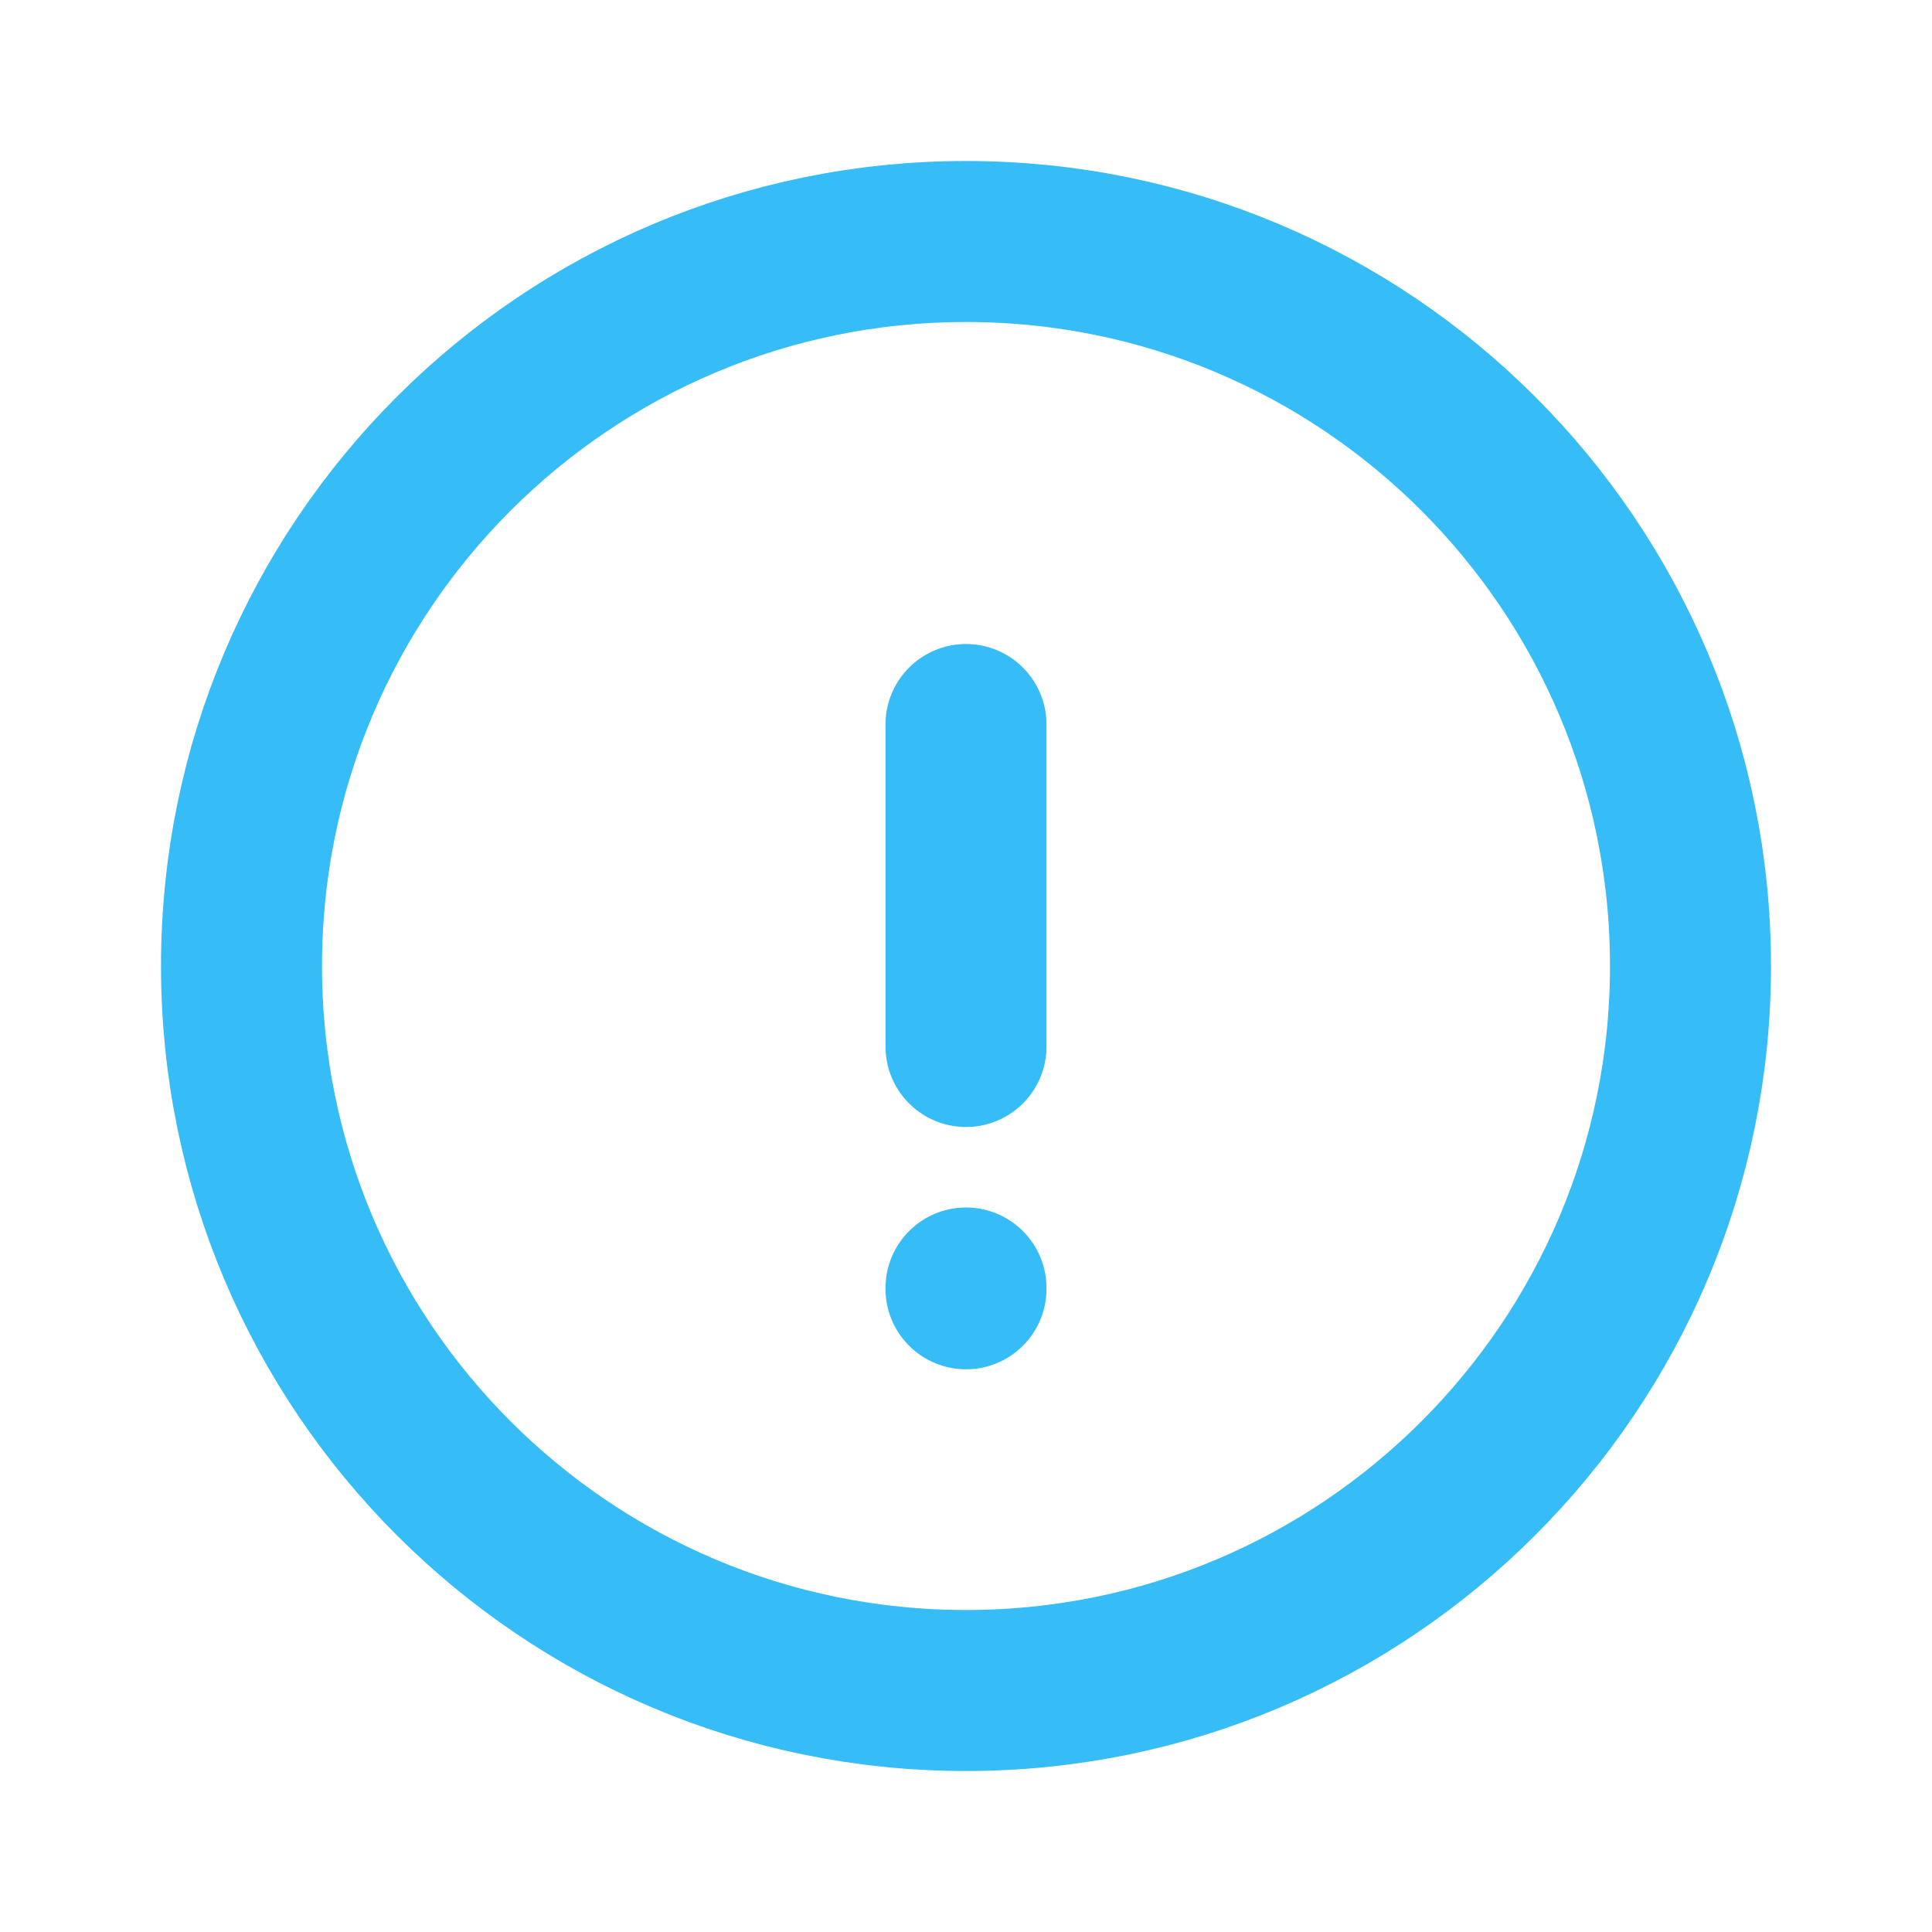
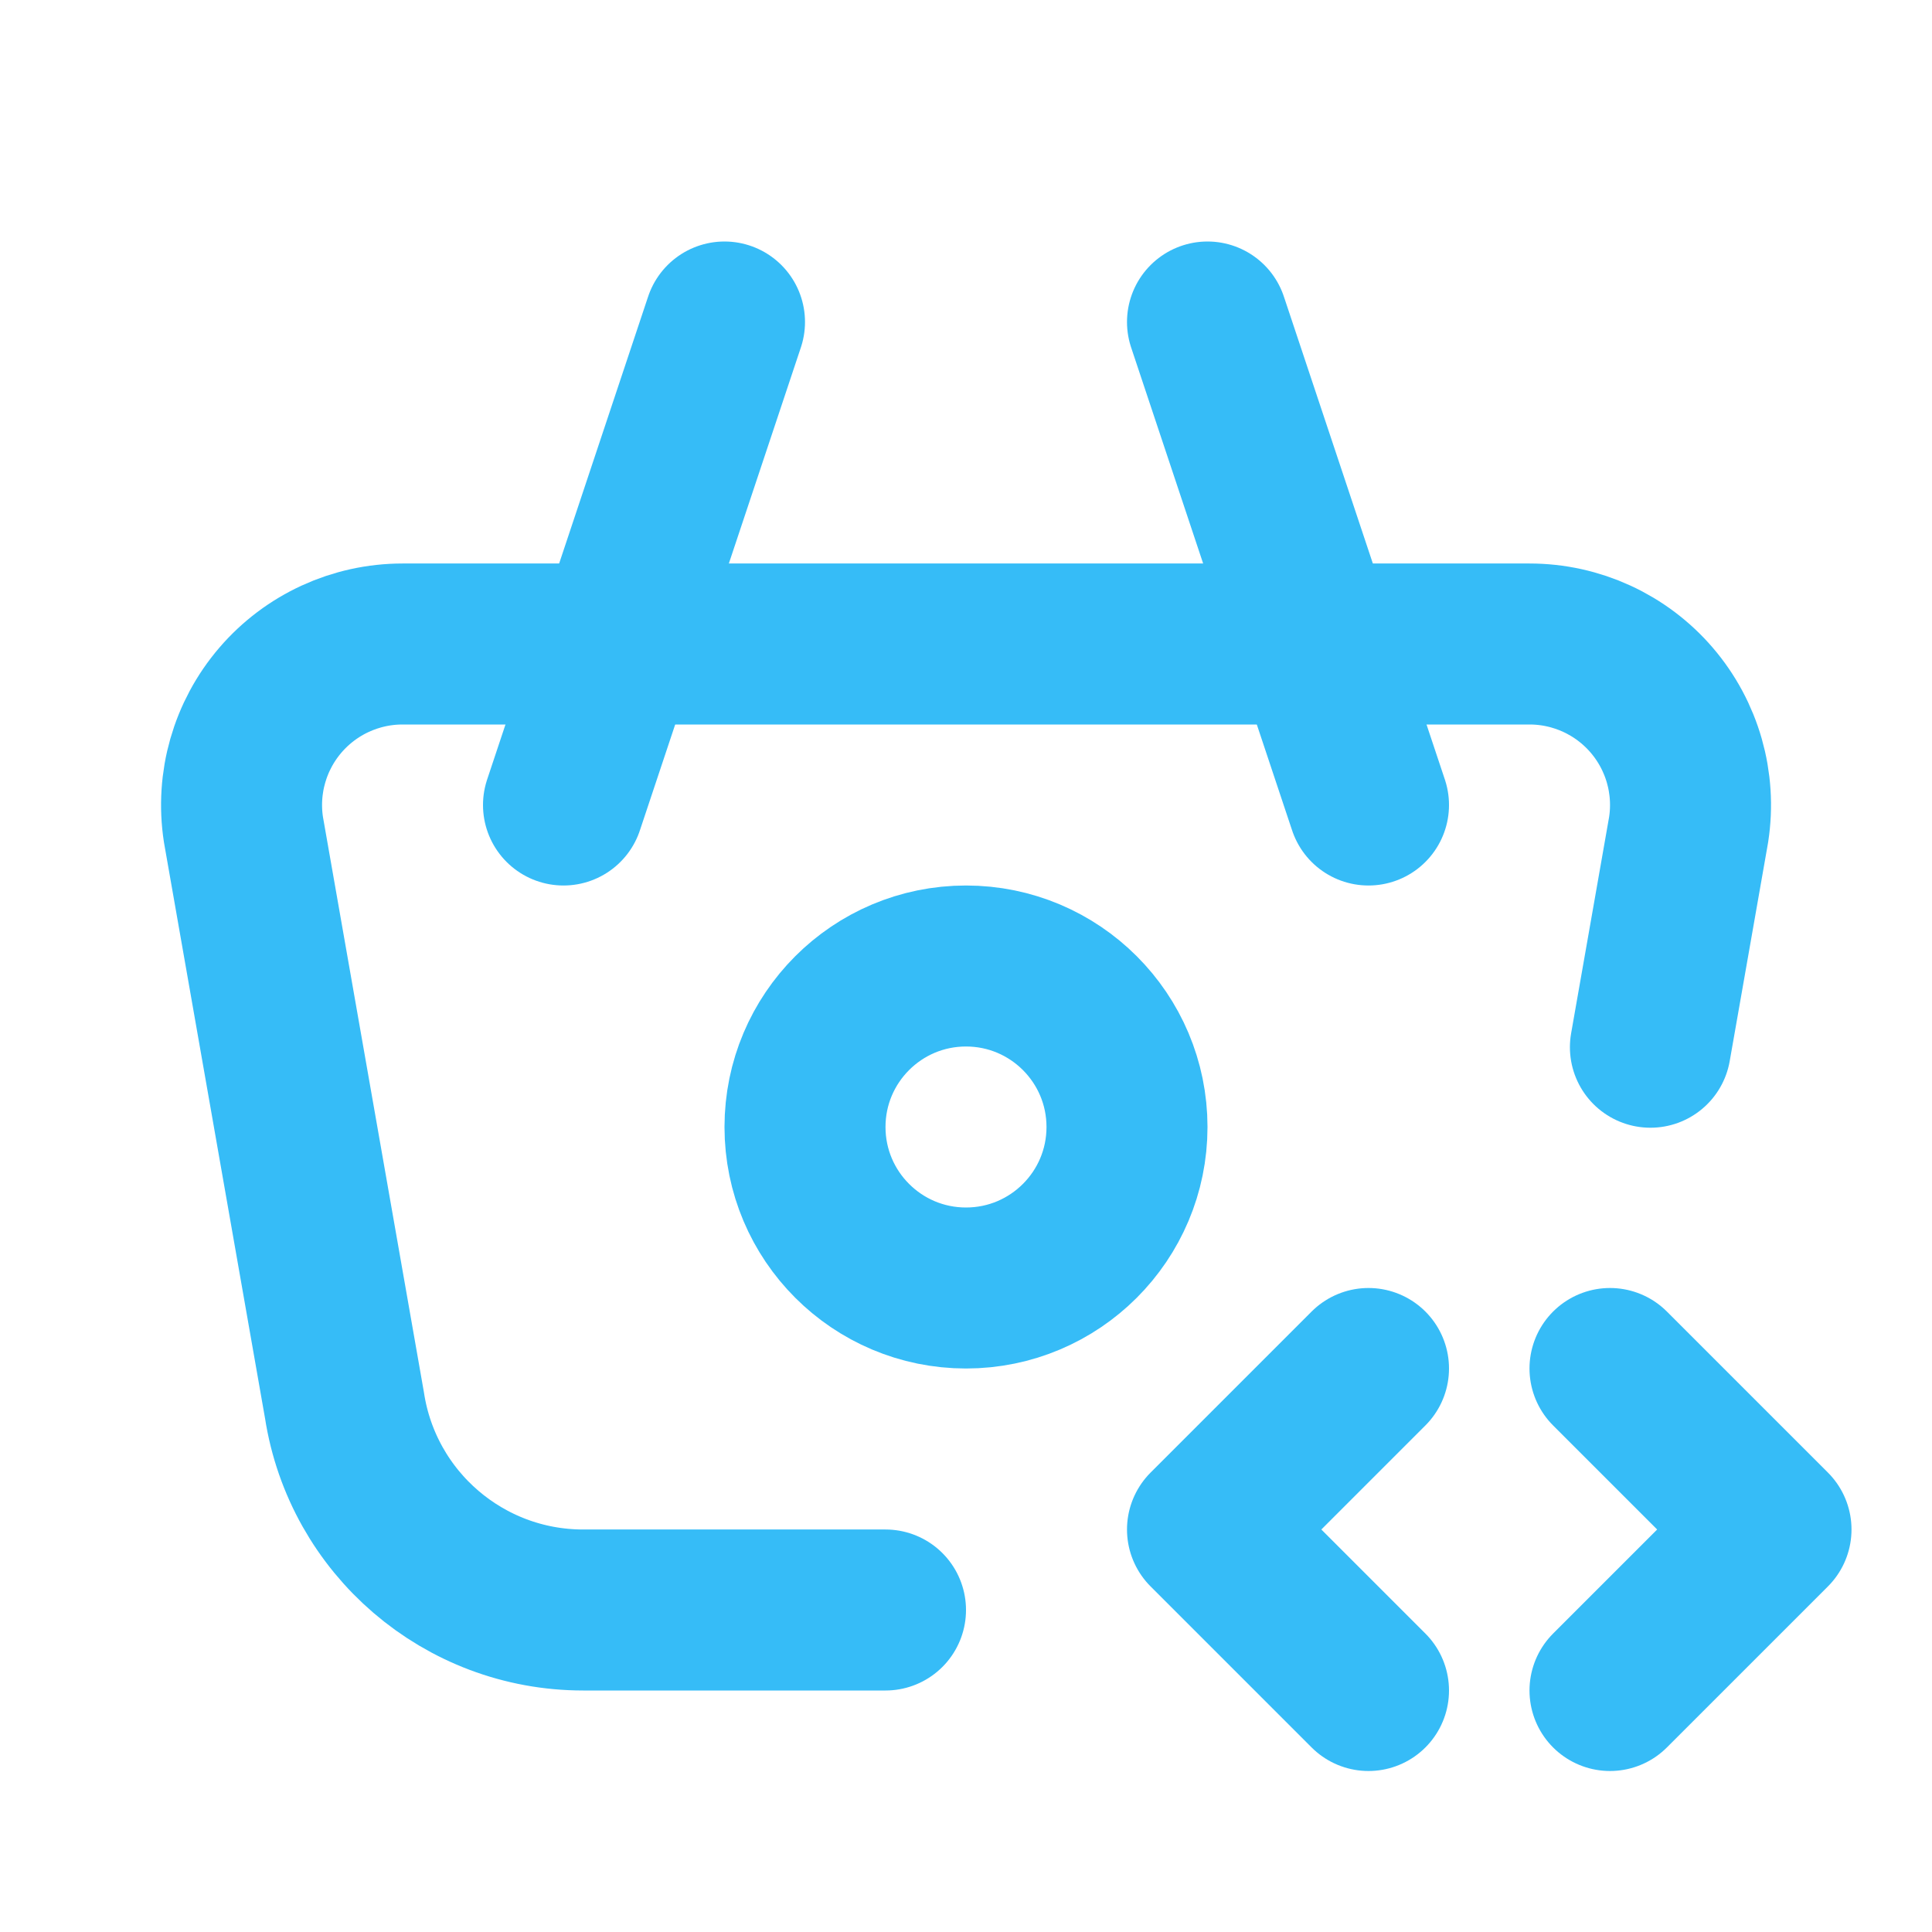
<svg xmlns="http://www.w3.org/2000/svg" width="24" height="24" viewBox="0 0 24 24" fill="none" stroke="#36BCF7" stroke-width="2" stroke-linecap="round" stroke-linejoin="round">
  <path stroke="none" d="M0 0h24v24H0z" fill="none" />
-   <path d="M12 12m-9 0a9 9 0 1 0 18 0a9 9 0 1 0 -18 0" />
-   <path d="M12 9v4" />
-   <path d="M12 16v.01" />
+   <path d="M17 10l-2 -6" />
+   <path d="M7 10l2 -6" />
+   <path d="M11 20h-3.756a3 3 0 0 1 -2.965 -2.544l-1.255 -7.152a2 2 0 0 1 1.977 -2.304h13.999a2 2 0 0 1 1.977 2.304c-.21 1.202 -.37 2.104 -.475 2.705" />
+   <path d="M10 14a2 2 0 1 0 4 0a2 2 0 0 0 -4 0" />
+   <path d="M20 21l2 -2l-2 -2" />
+   <path d="M17 17l-2 2l2 2" />
</svg>
